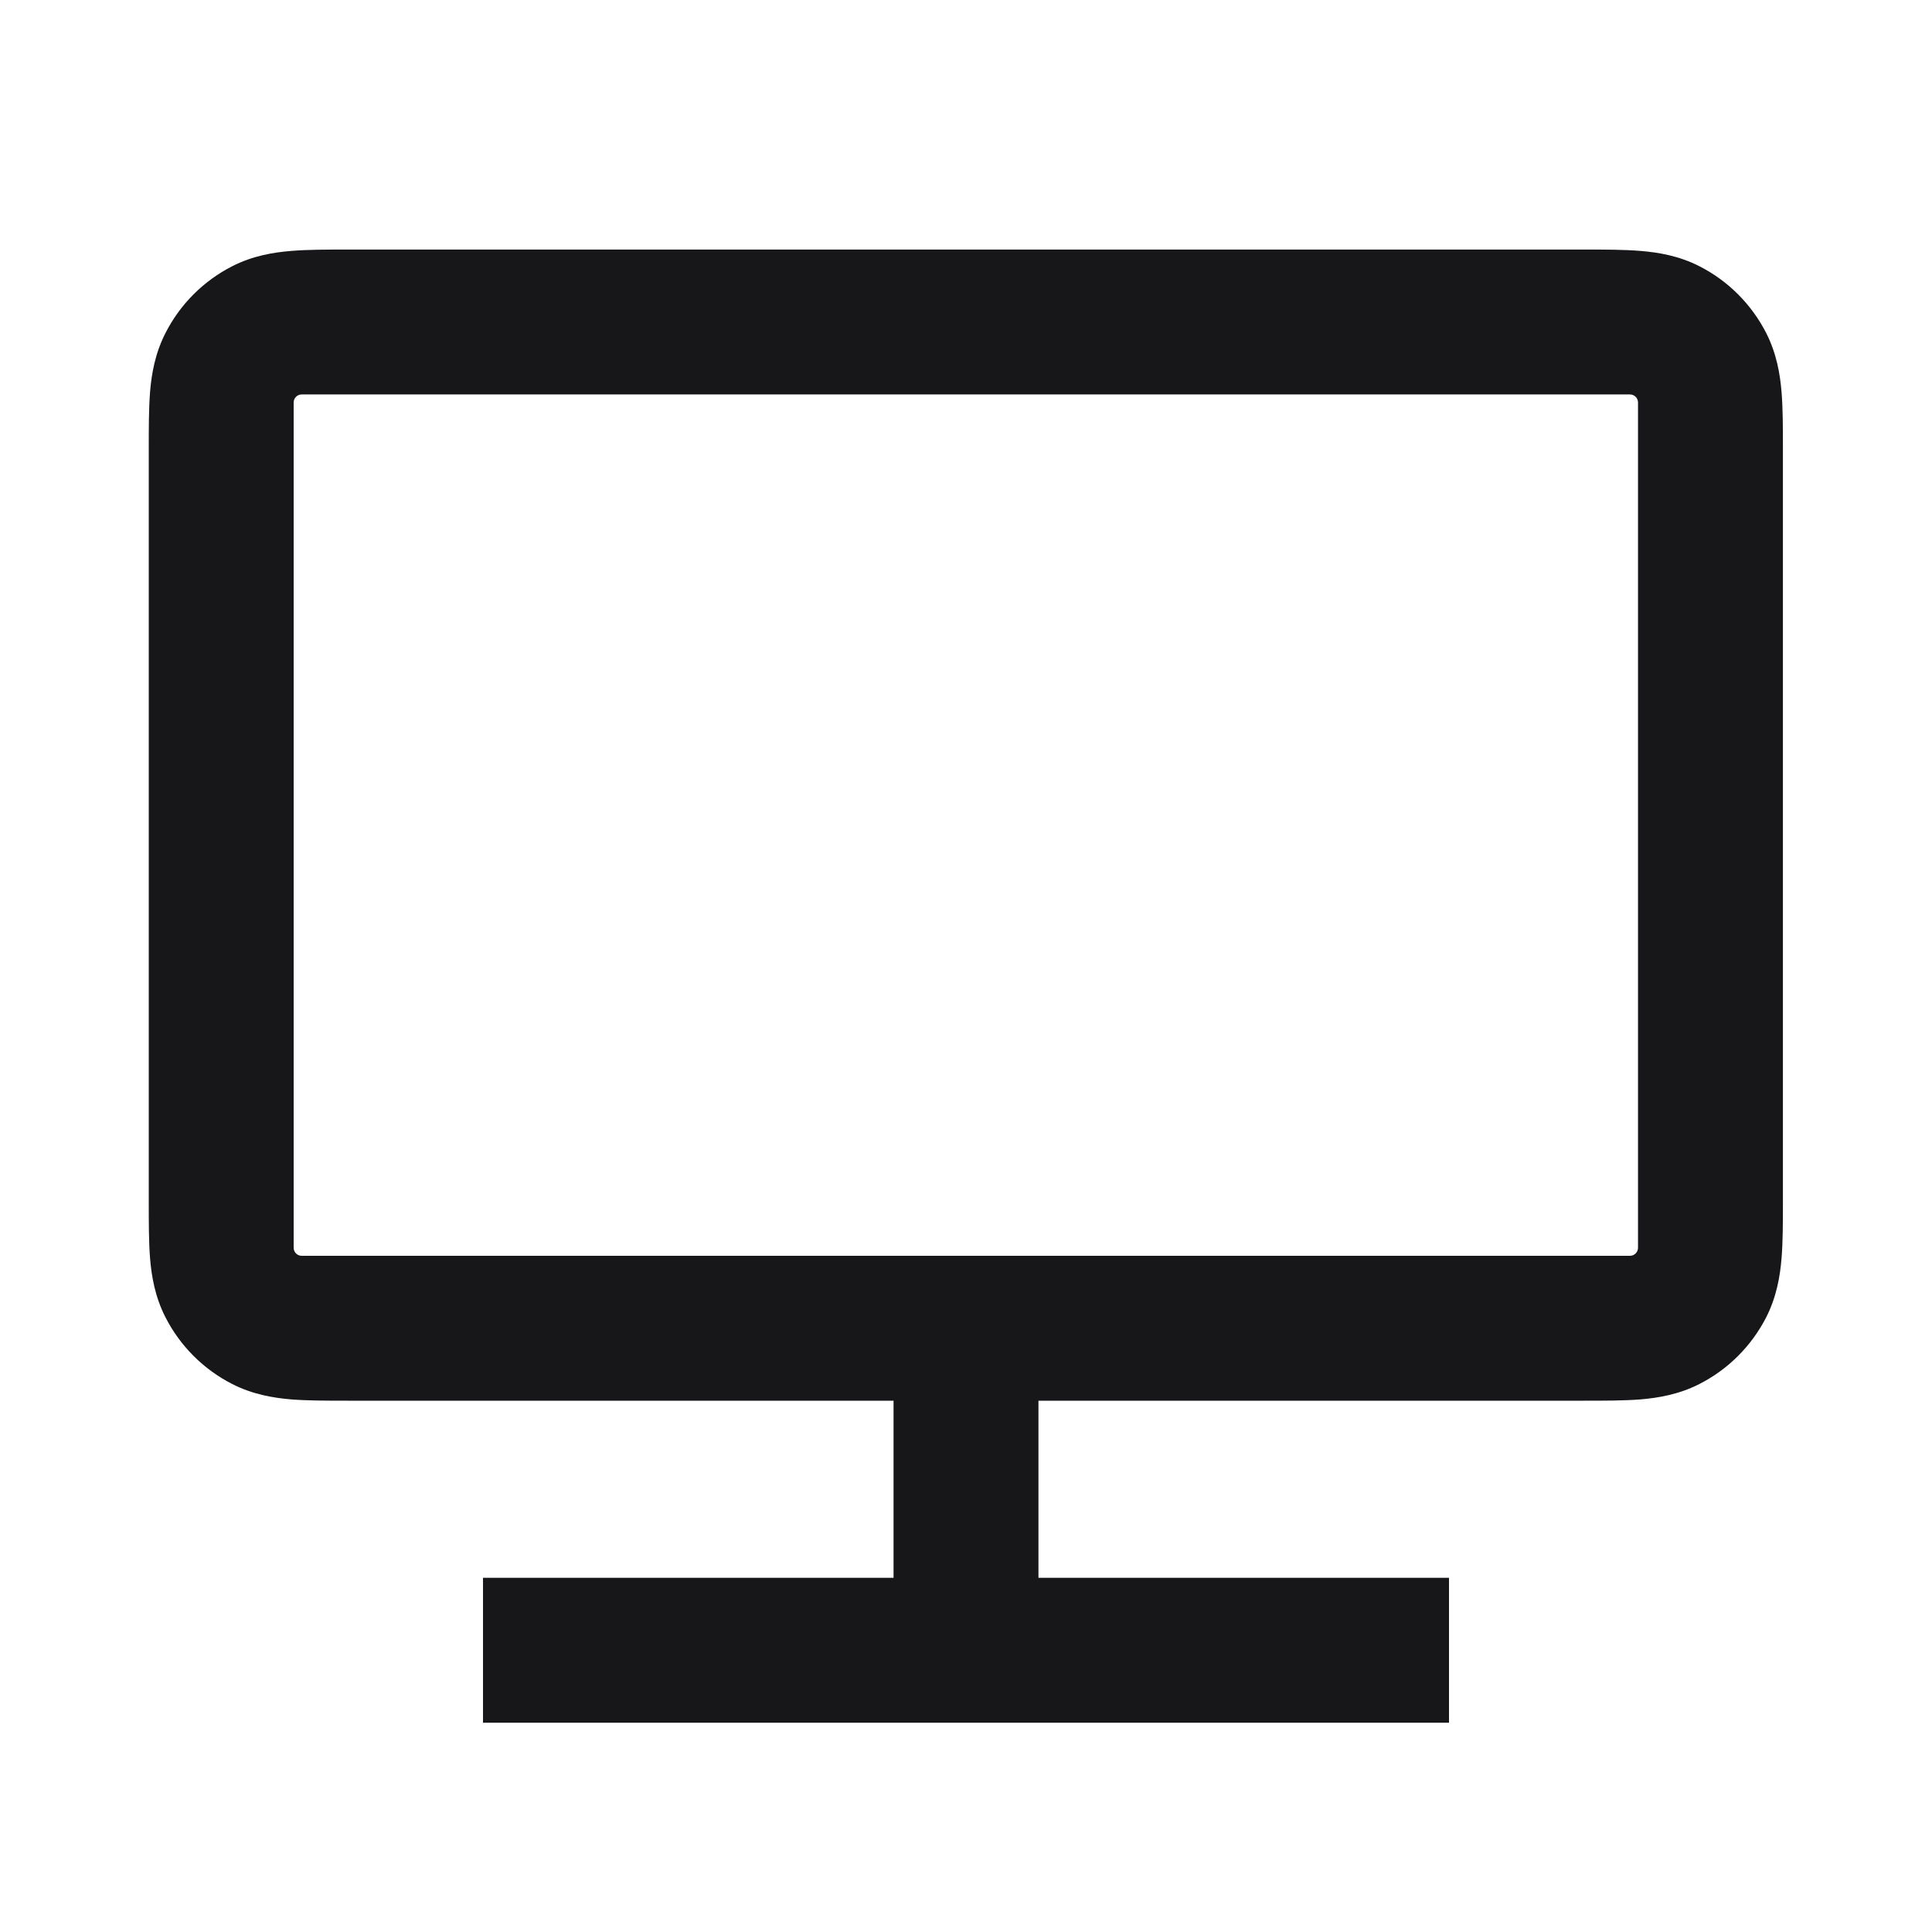
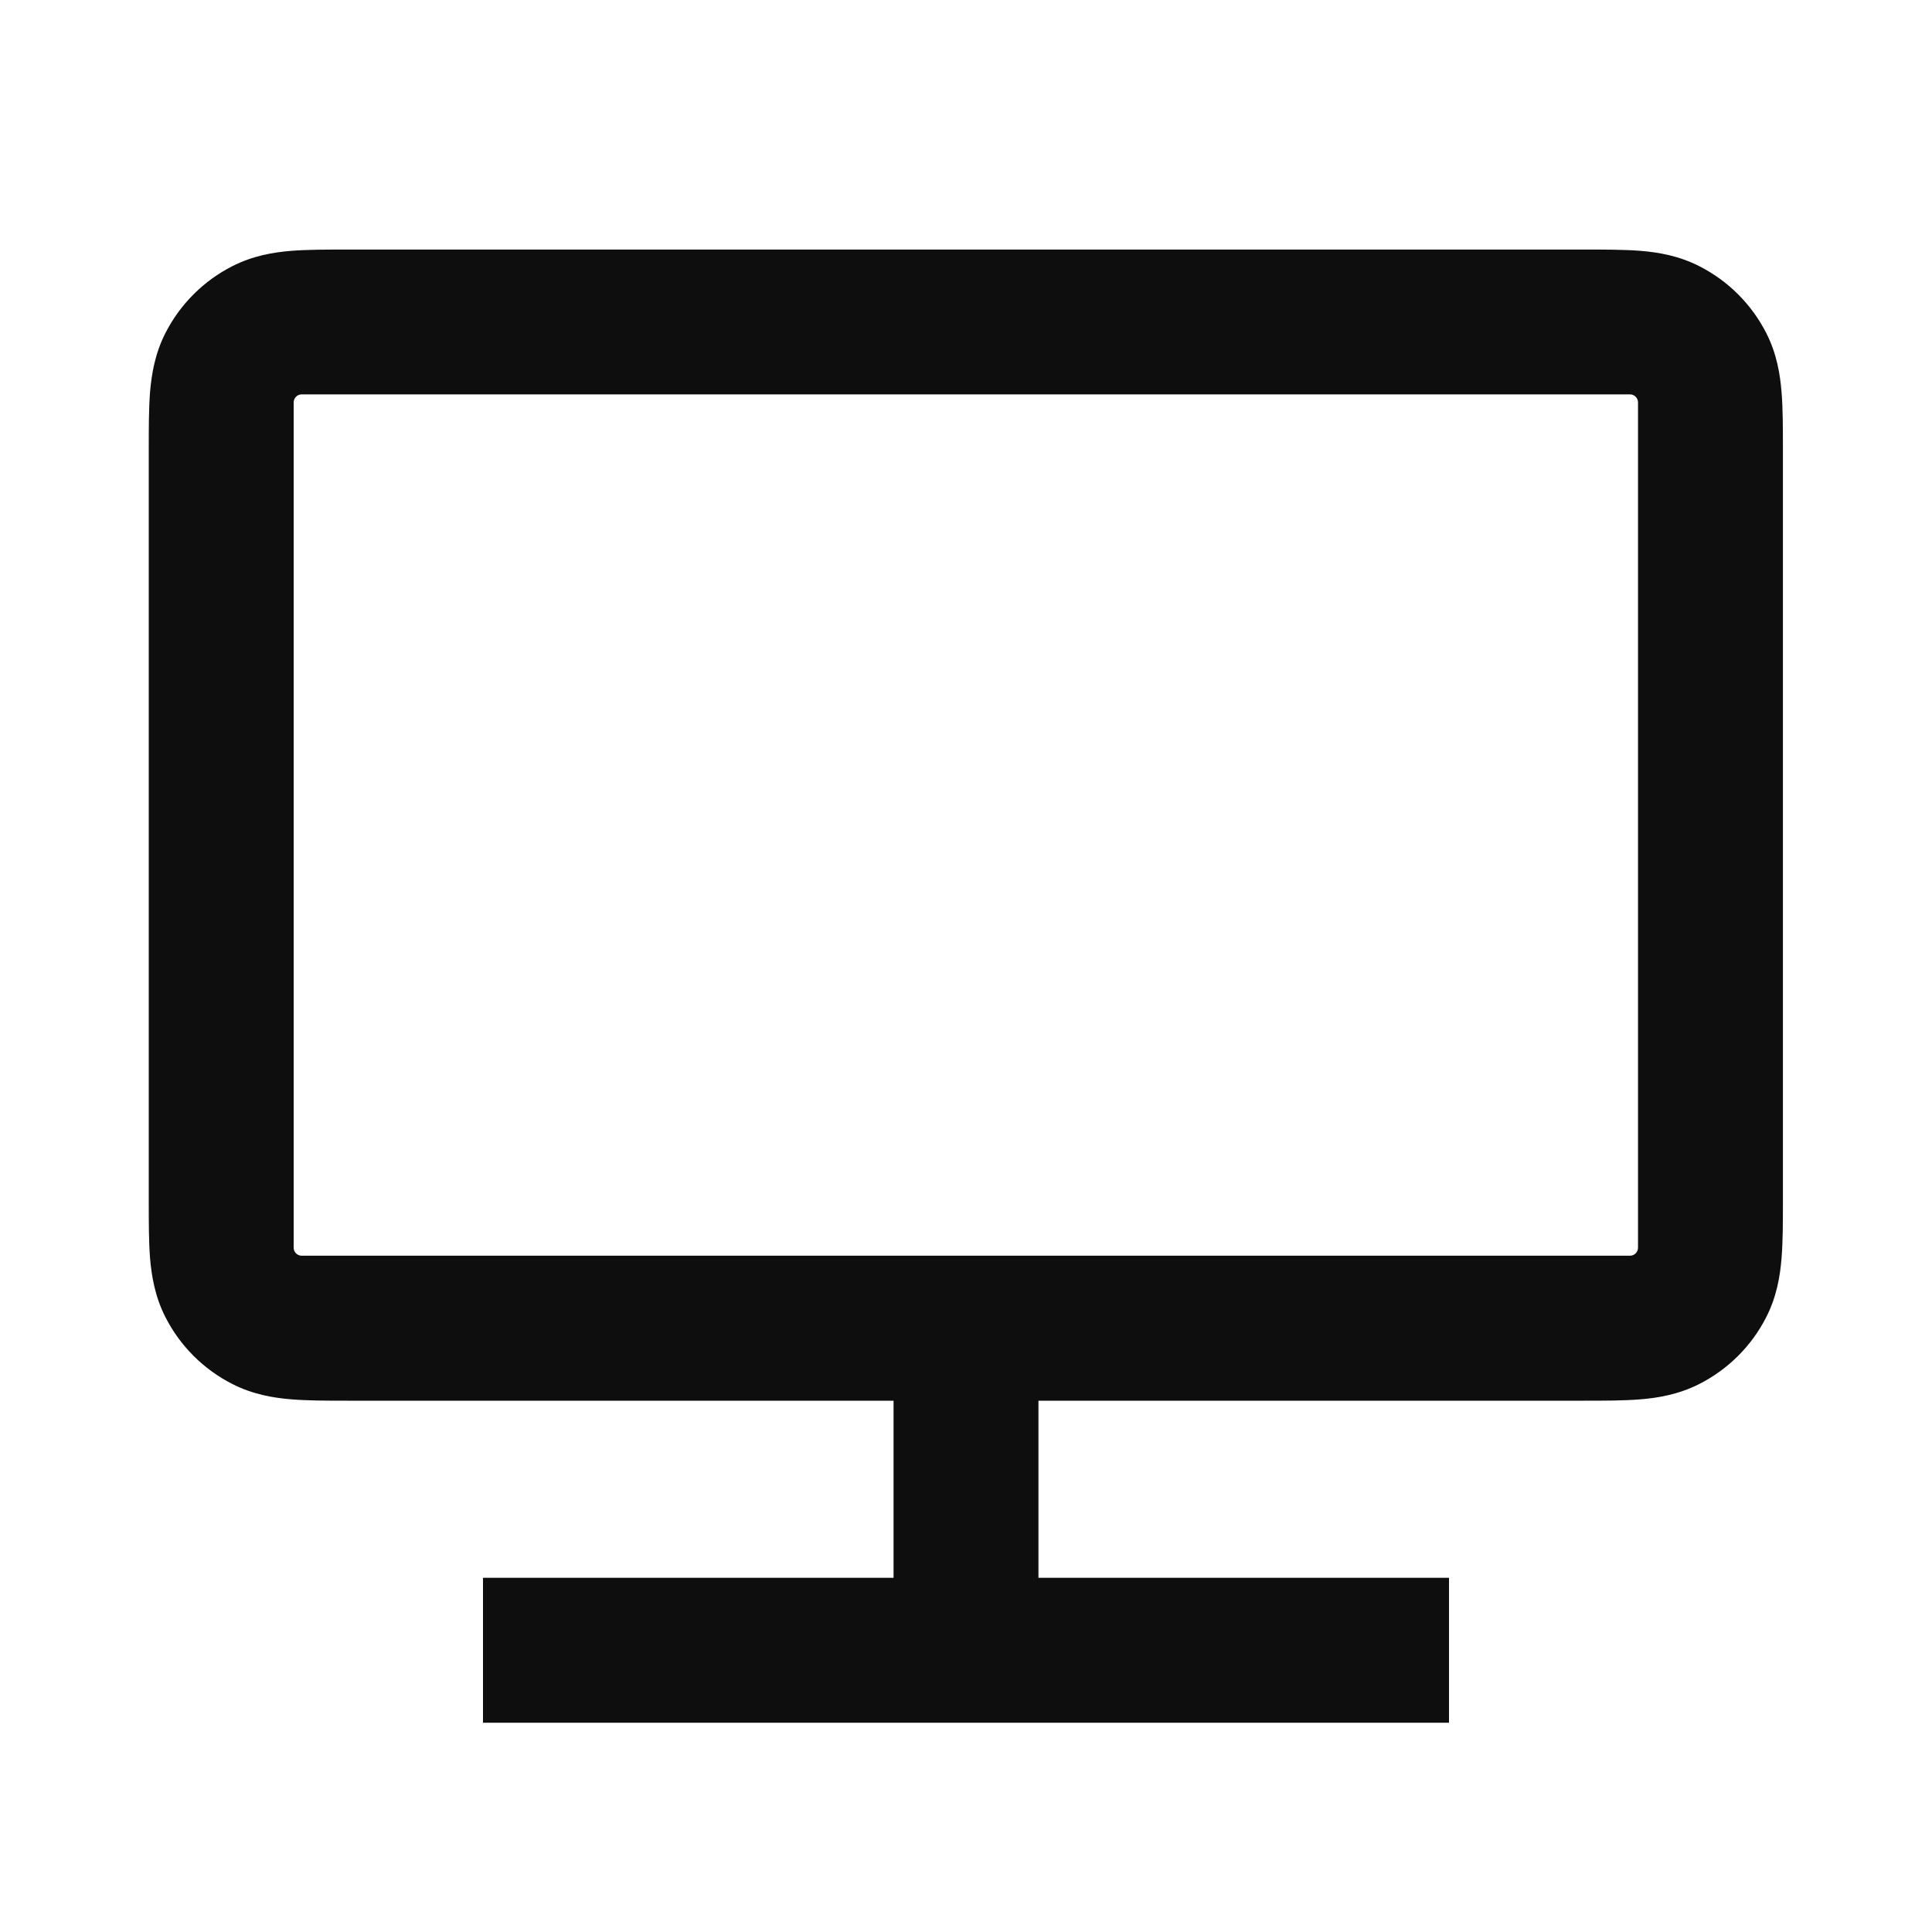
<svg xmlns="http://www.w3.org/2000/svg" width="24" height="24" viewBox="0 0 24 24" fill="none">
-   <path fill-rule="evenodd" clip-rule="evenodd" d="M3.618 3.117C3.822 3.1 4.064 3.1 4.318 3.1H19.677C19.932 3.1 20.174 3.1 20.378 3.117C20.6 3.135 20.855 3.177 21.11 3.307C21.468 3.489 21.758 3.78 21.941 4.138C22.07 4.393 22.113 4.648 22.131 4.87C22.148 5.074 22.148 5.316 22.148 5.57V14.93C22.148 15.184 22.148 15.426 22.131 15.63C22.113 15.853 22.07 16.108 21.941 16.363C21.758 16.72 21.468 17.011 21.11 17.193C20.855 17.323 20.6 17.365 20.378 17.384C20.174 17.4 19.932 17.4 19.677 17.4L12.9 17.4V19.6H18V21.4H6V19.6H11.1V17.4L4.318 17.4C4.064 17.4 3.822 17.4 3.618 17.384C3.395 17.365 3.14 17.323 2.885 17.193C2.528 17.011 2.237 16.72 2.055 16.363C1.925 16.108 1.882 15.853 1.864 15.63C1.848 15.426 1.848 15.184 1.848 14.93V5.57C1.848 5.316 1.848 5.074 1.864 4.87C1.882 4.648 1.925 4.393 2.055 4.138C2.237 3.78 2.528 3.489 2.885 3.307C3.14 3.177 3.395 3.135 3.618 3.117ZM3.748 4.9C3.692 4.9 3.648 4.945 3.648 5V15.5C3.648 15.555 3.692 15.6 3.748 15.6H20.248C20.303 15.6 20.348 15.555 20.348 15.5V5C20.348 4.945 20.303 4.9 20.248 4.9H3.748Z" fill="#171719" />
+   <path fill-rule="evenodd" clip-rule="evenodd" d="M3.618 3.116C3.822 3.1 4.064 3.1 4.318 3.1H19.677C19.932 3.1 20.174 3.1 20.378 3.116C20.6 3.134 20.855 3.177 21.11 3.307C21.468 3.489 21.759 3.78 21.941 4.137C22.071 4.392 22.113 4.647 22.131 4.87C22.148 5.073 22.148 5.316 22.148 5.57V14.929C22.148 15.184 22.148 15.426 22.131 15.63C22.113 15.852 22.071 16.107 21.941 16.362C21.759 16.72 21.468 17.01 21.11 17.192C20.855 17.322 20.6 17.365 20.378 17.383C20.174 17.4 19.932 17.4 19.677 17.4L12.9 17.4V19.6H18V21.4H6V19.6H11.1V17.4L4.318 17.4C4.064 17.4 3.822 17.4 3.618 17.383C3.395 17.365 3.14 17.322 2.885 17.192C2.528 17.01 2.237 16.72 2.055 16.362C1.925 16.107 1.883 15.852 1.864 15.63C1.848 15.426 1.848 15.184 1.848 14.929V5.57C1.848 5.316 1.848 5.073 1.864 4.87C1.883 4.647 1.925 4.392 2.055 4.137C2.237 3.78 2.528 3.489 2.885 3.307C3.14 3.177 3.395 3.134 3.618 3.116ZM3.748 4.899C3.693 4.899 3.648 4.944 3.648 4.999V15.499C3.648 15.555 3.693 15.599 3.748 15.599H20.248C20.303 15.599 20.348 15.555 20.348 15.499V4.999C20.348 4.944 20.303 4.899 20.248 4.899H3.748Z" fill="#0E0E0F" />
</svg>
